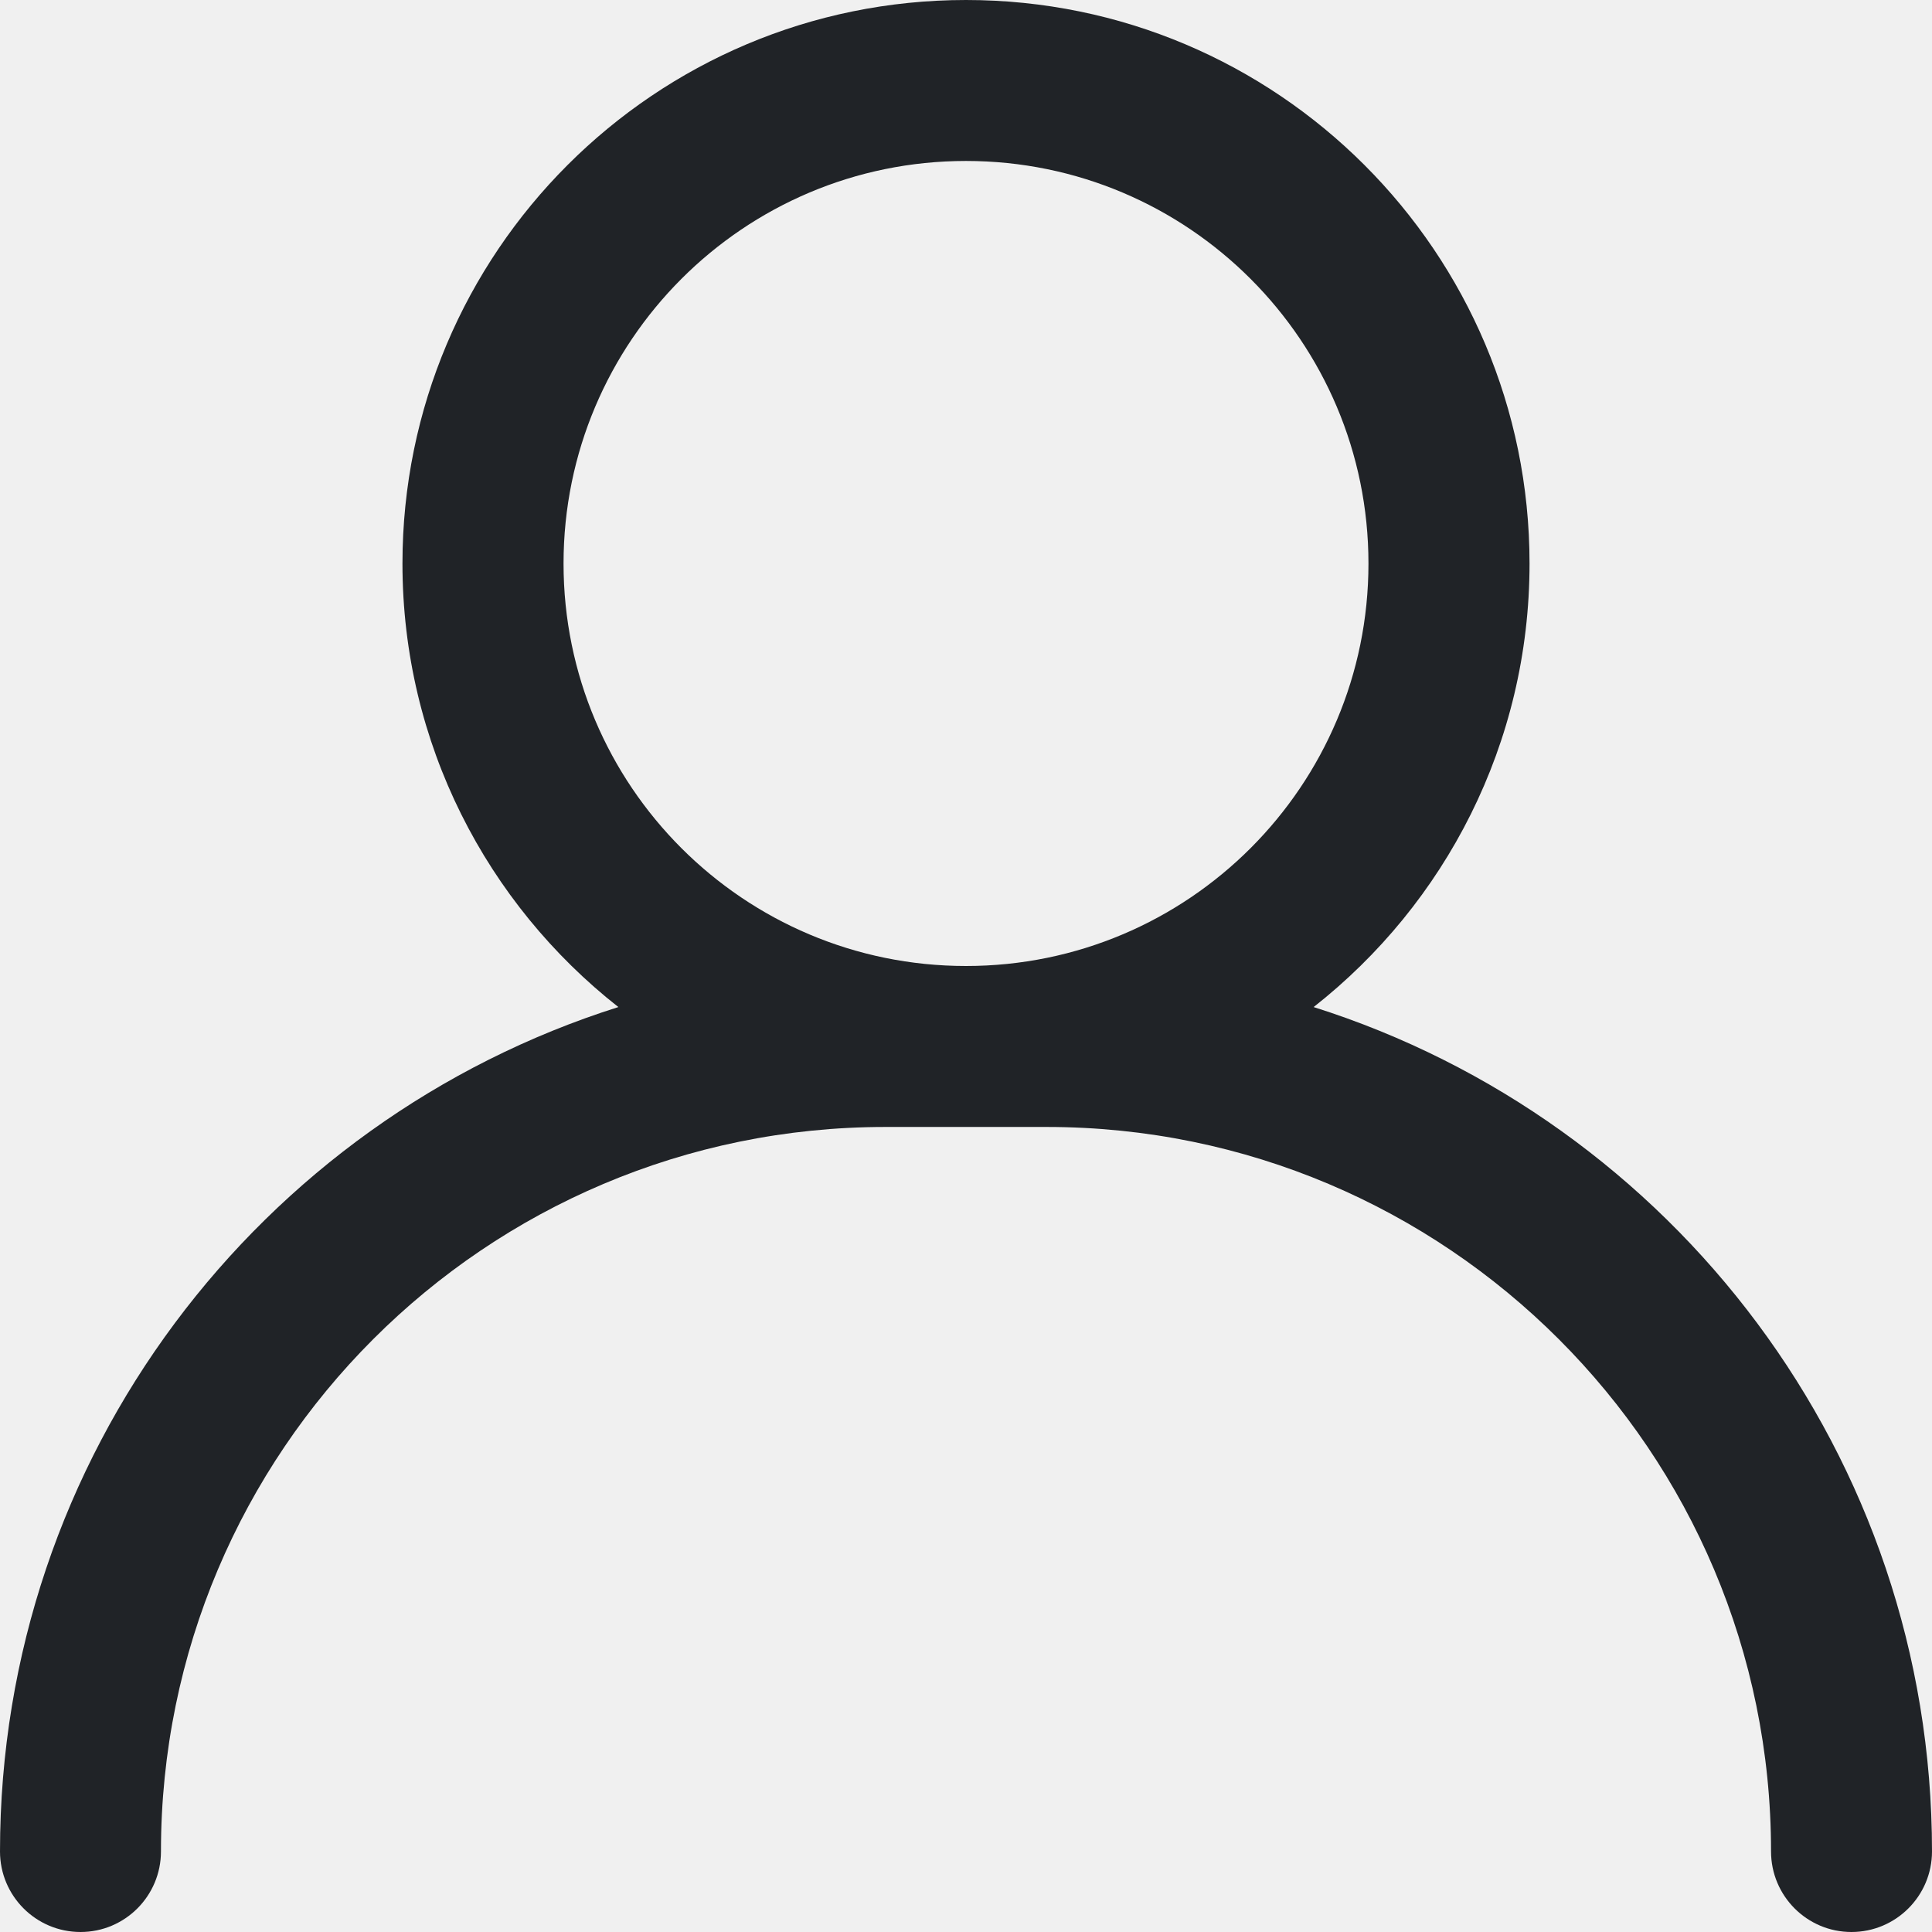
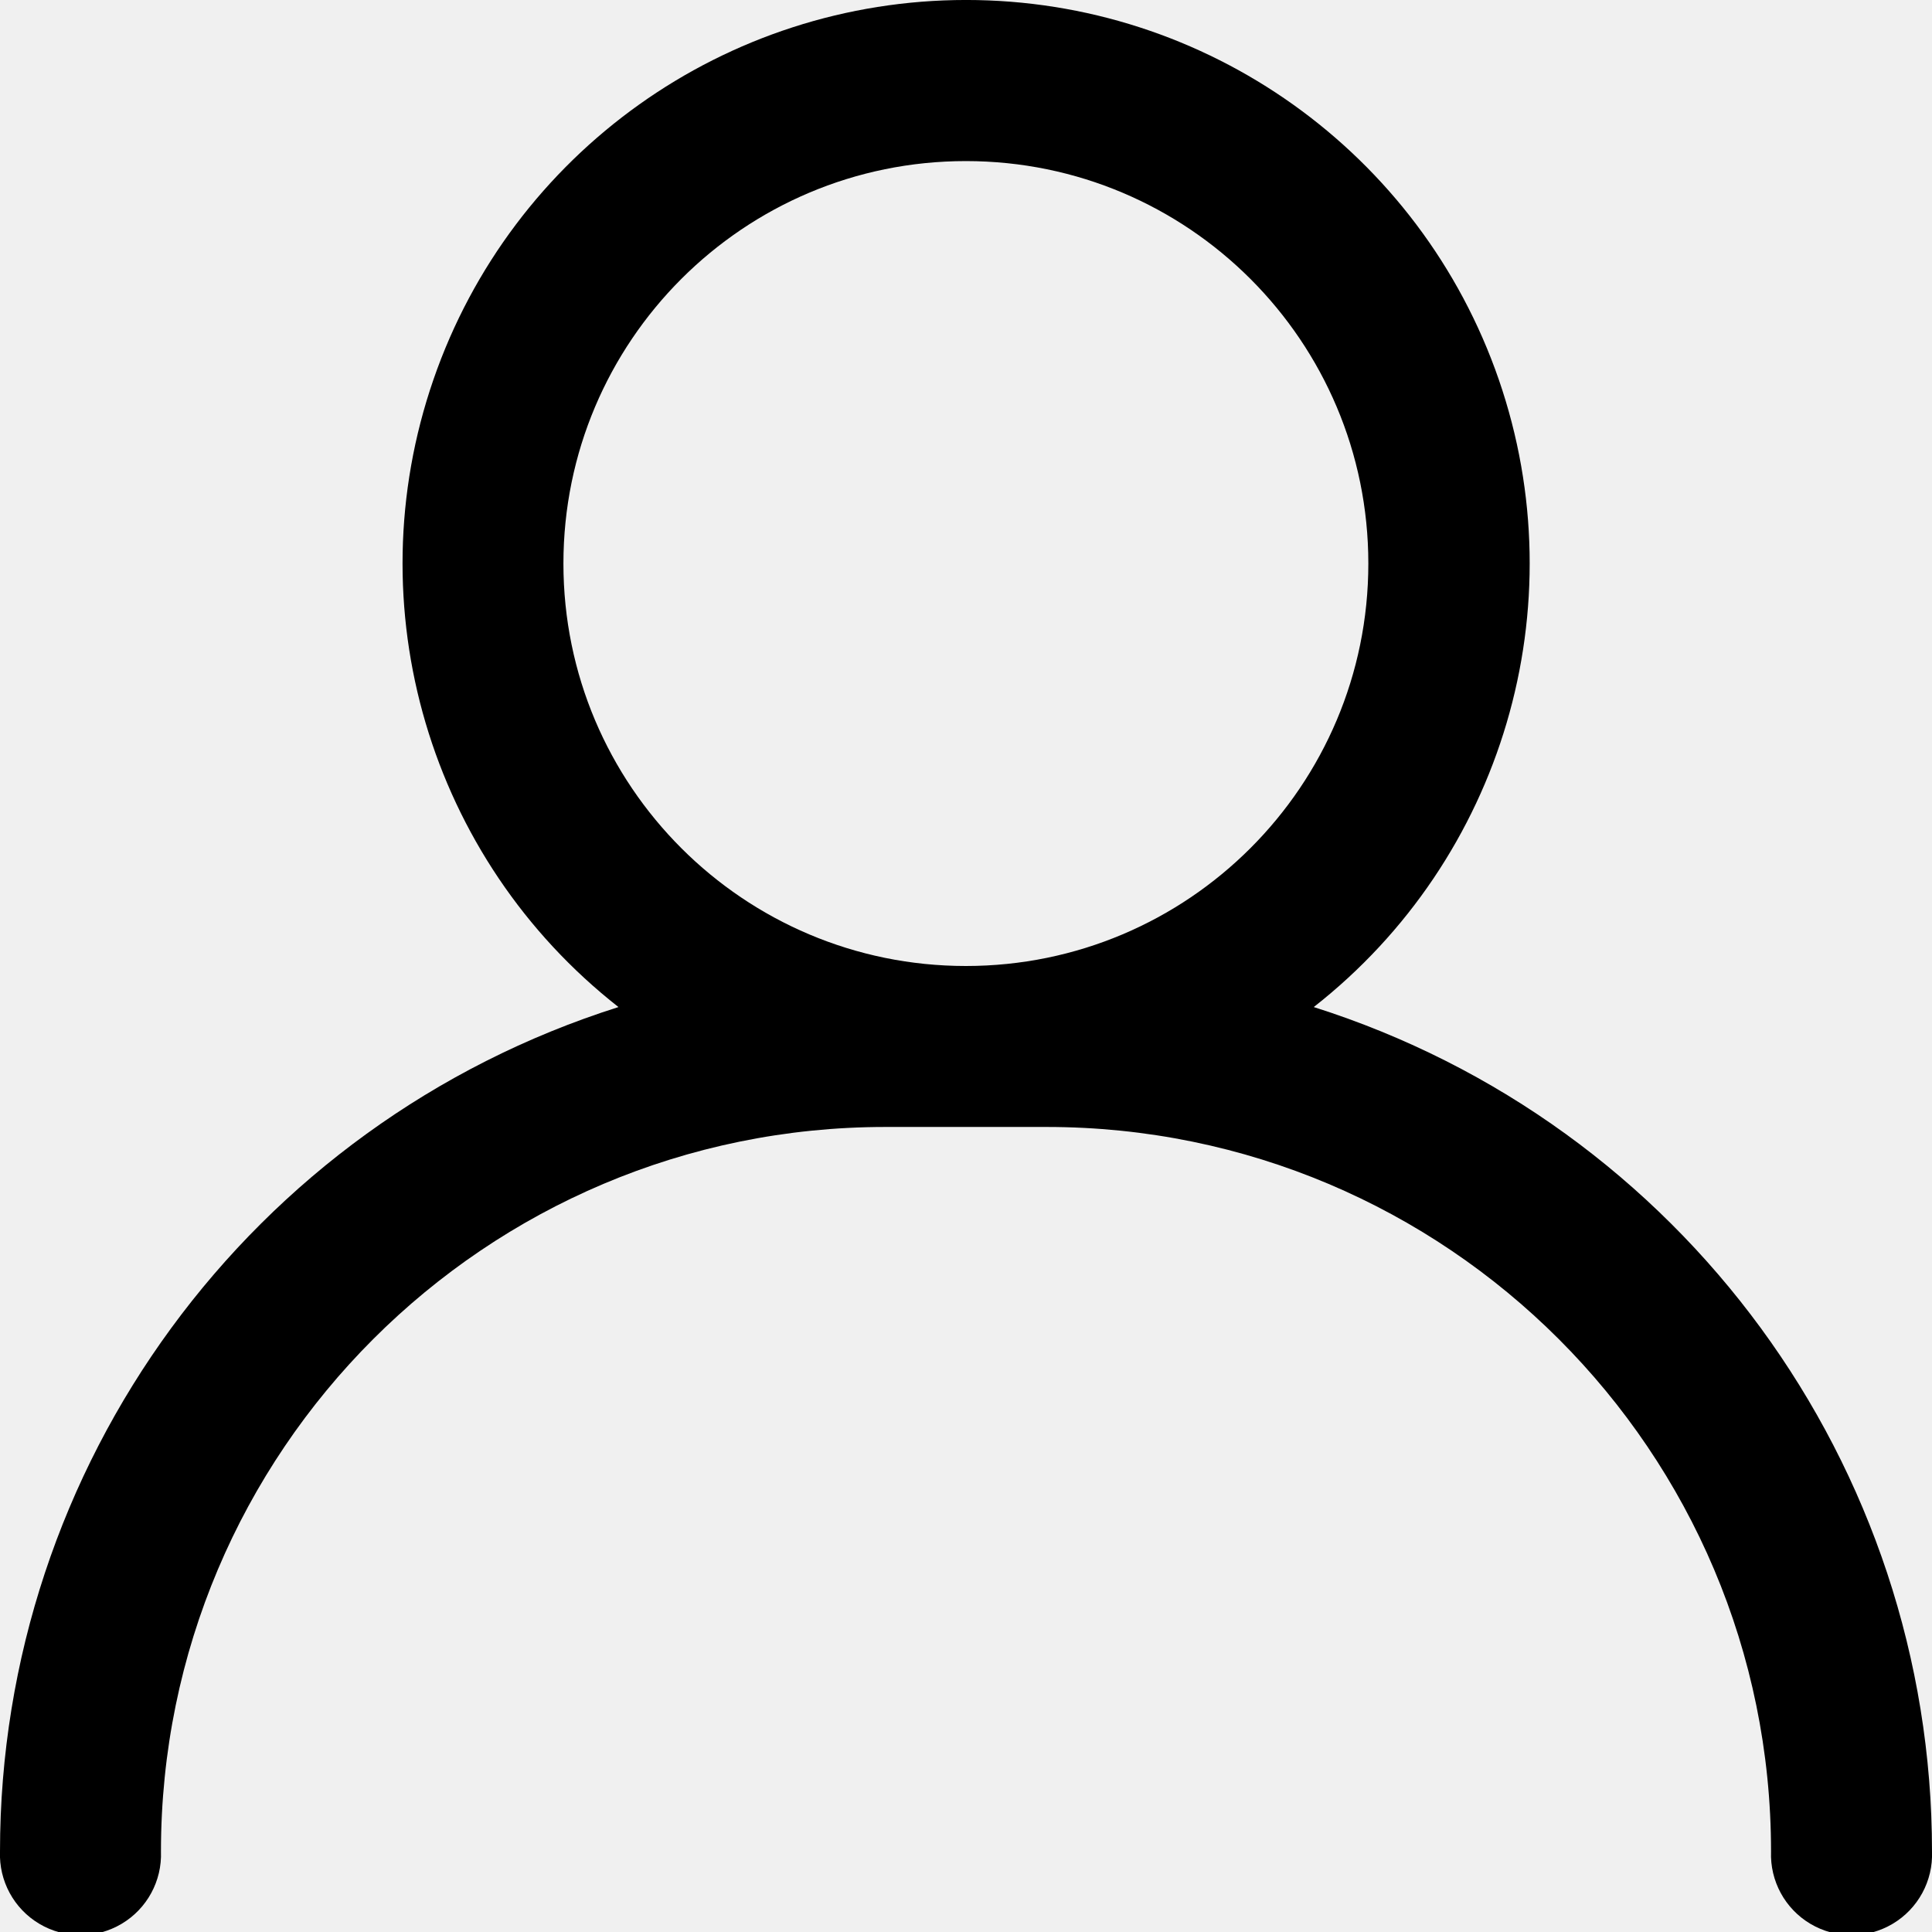
- <svg xmlns="http://www.w3.org/2000/svg" width="16" height="16" viewBox="0 0 16 16" fill="none">
-   <g clip-path="url(#clip0_3_3794)">
-     <path fill-rule="evenodd" clip-rule="evenodd" d="M10.879 8.34C11.967 7.485 12.667 6.158 12.667 4.667C12.667 2.089 10.577 0 8 0C5.423 0 3.333 2.089 3.333 4.667C3.333 6.158 4.033 7.485 5.121 8.34C2.152 9.278 0 12.054 0 15.333C0 15.701 0.298 16 0.667 16C1.035 16 1.333 15.701 1.333 15.333C1.333 12.02 4.02 9.333 7.333 9.333H8.667C11.98 9.333 14.667 12.02 14.667 15.333C14.667 15.701 14.965 16 15.333 16C15.701 16 16 15.701 16 15.333C16 12.054 13.848 9.278 10.879 8.34ZM4.667 4.667C4.667 2.826 6.159 1.333 8 1.333C9.841 1.333 11.333 2.826 11.333 4.667C11.333 6.508 9.841 8 8 8C6.159 8 4.667 6.508 4.667 4.667Z" fill="#202327" />
-   </g>
-   <defs>
-     <clipPath id="clip0_3_3794">
-       <rect width="16" height="16" fill="white" />
-     </clipPath>
-   </defs>
+ <svg xmlns="http://www.w3.org/2000/svg" viewBox="0 0 16 16" class="sageicon">
+   <path fill-rule="evenodd" d="M10.88 8.34a4.667 4.667 0 1 0-5.758 0 7.336 7.336 0 0 0-5.122 6.993.667.667 0 1 0 1.333 0 6 6 0 0 1 6-6h1.334a6 6 0 0 1 6 6 .667.667 0 1 0 1.333 0 7.336 7.336 0 0 0-5.12-6.993ZM4.666 4.667a3.333 3.333 0 1 1 6.666 0 3.333 3.333 0 0 1-6.666 0Z" />
</svg>
